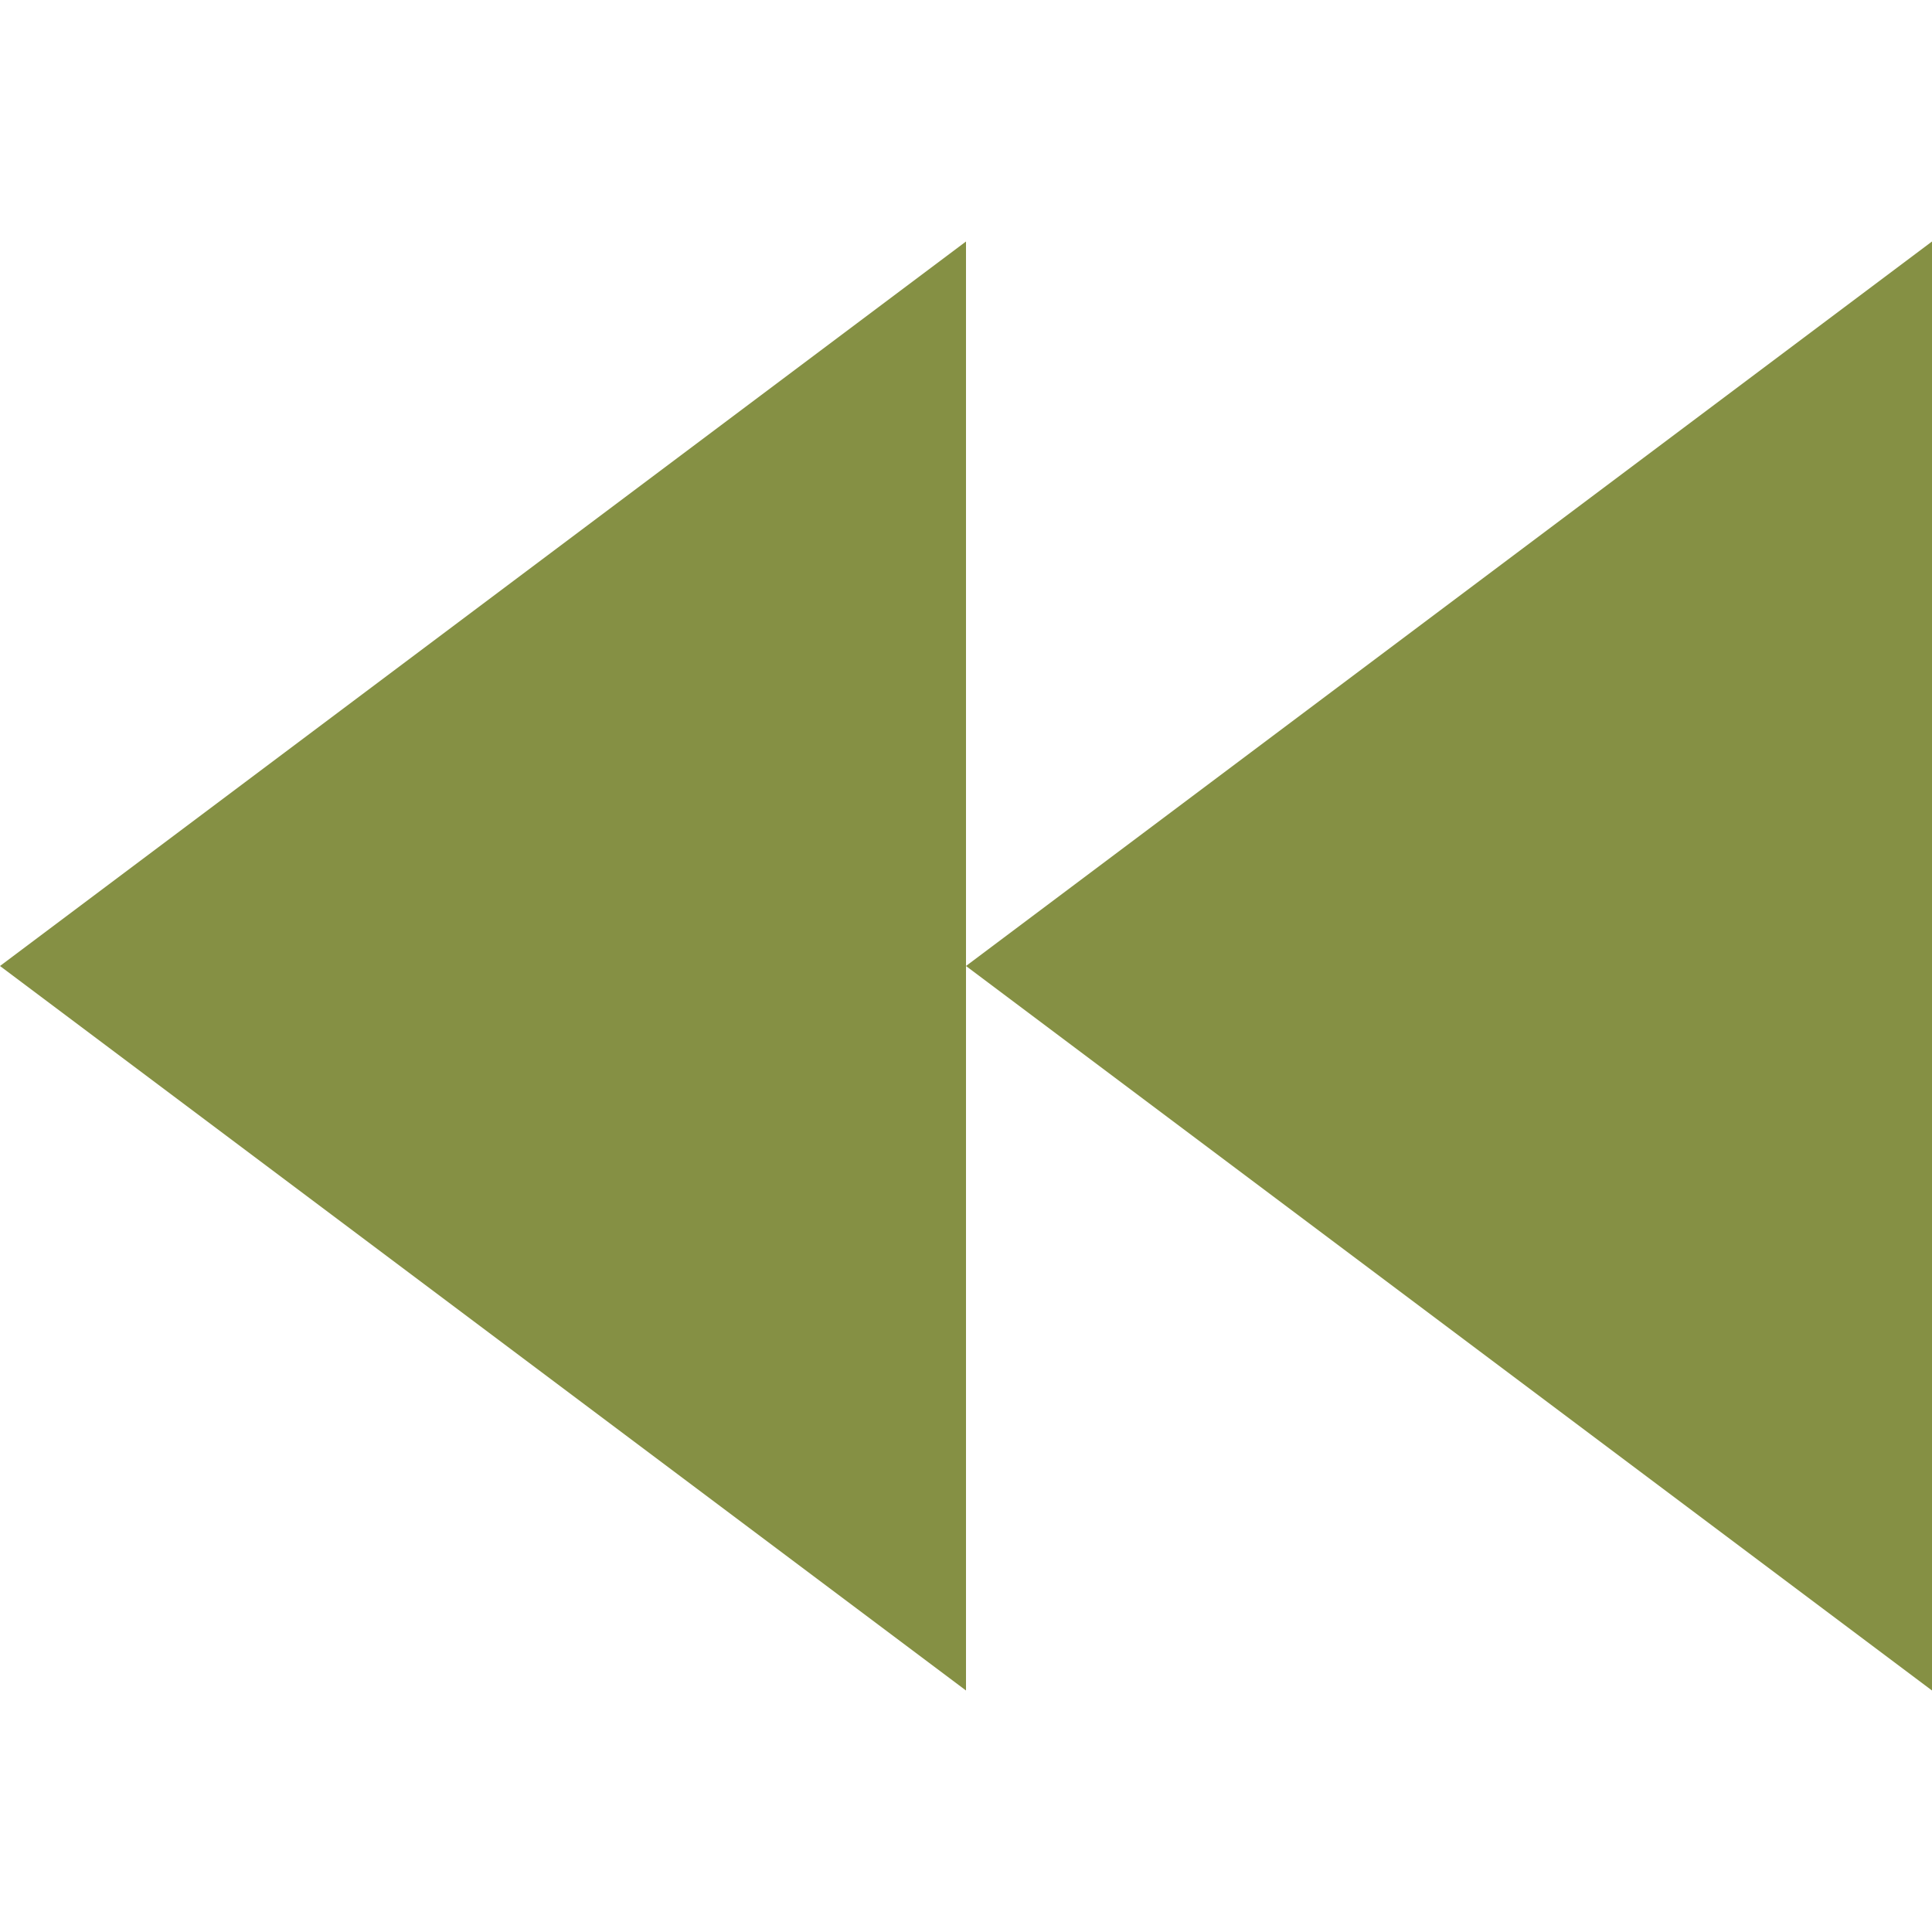
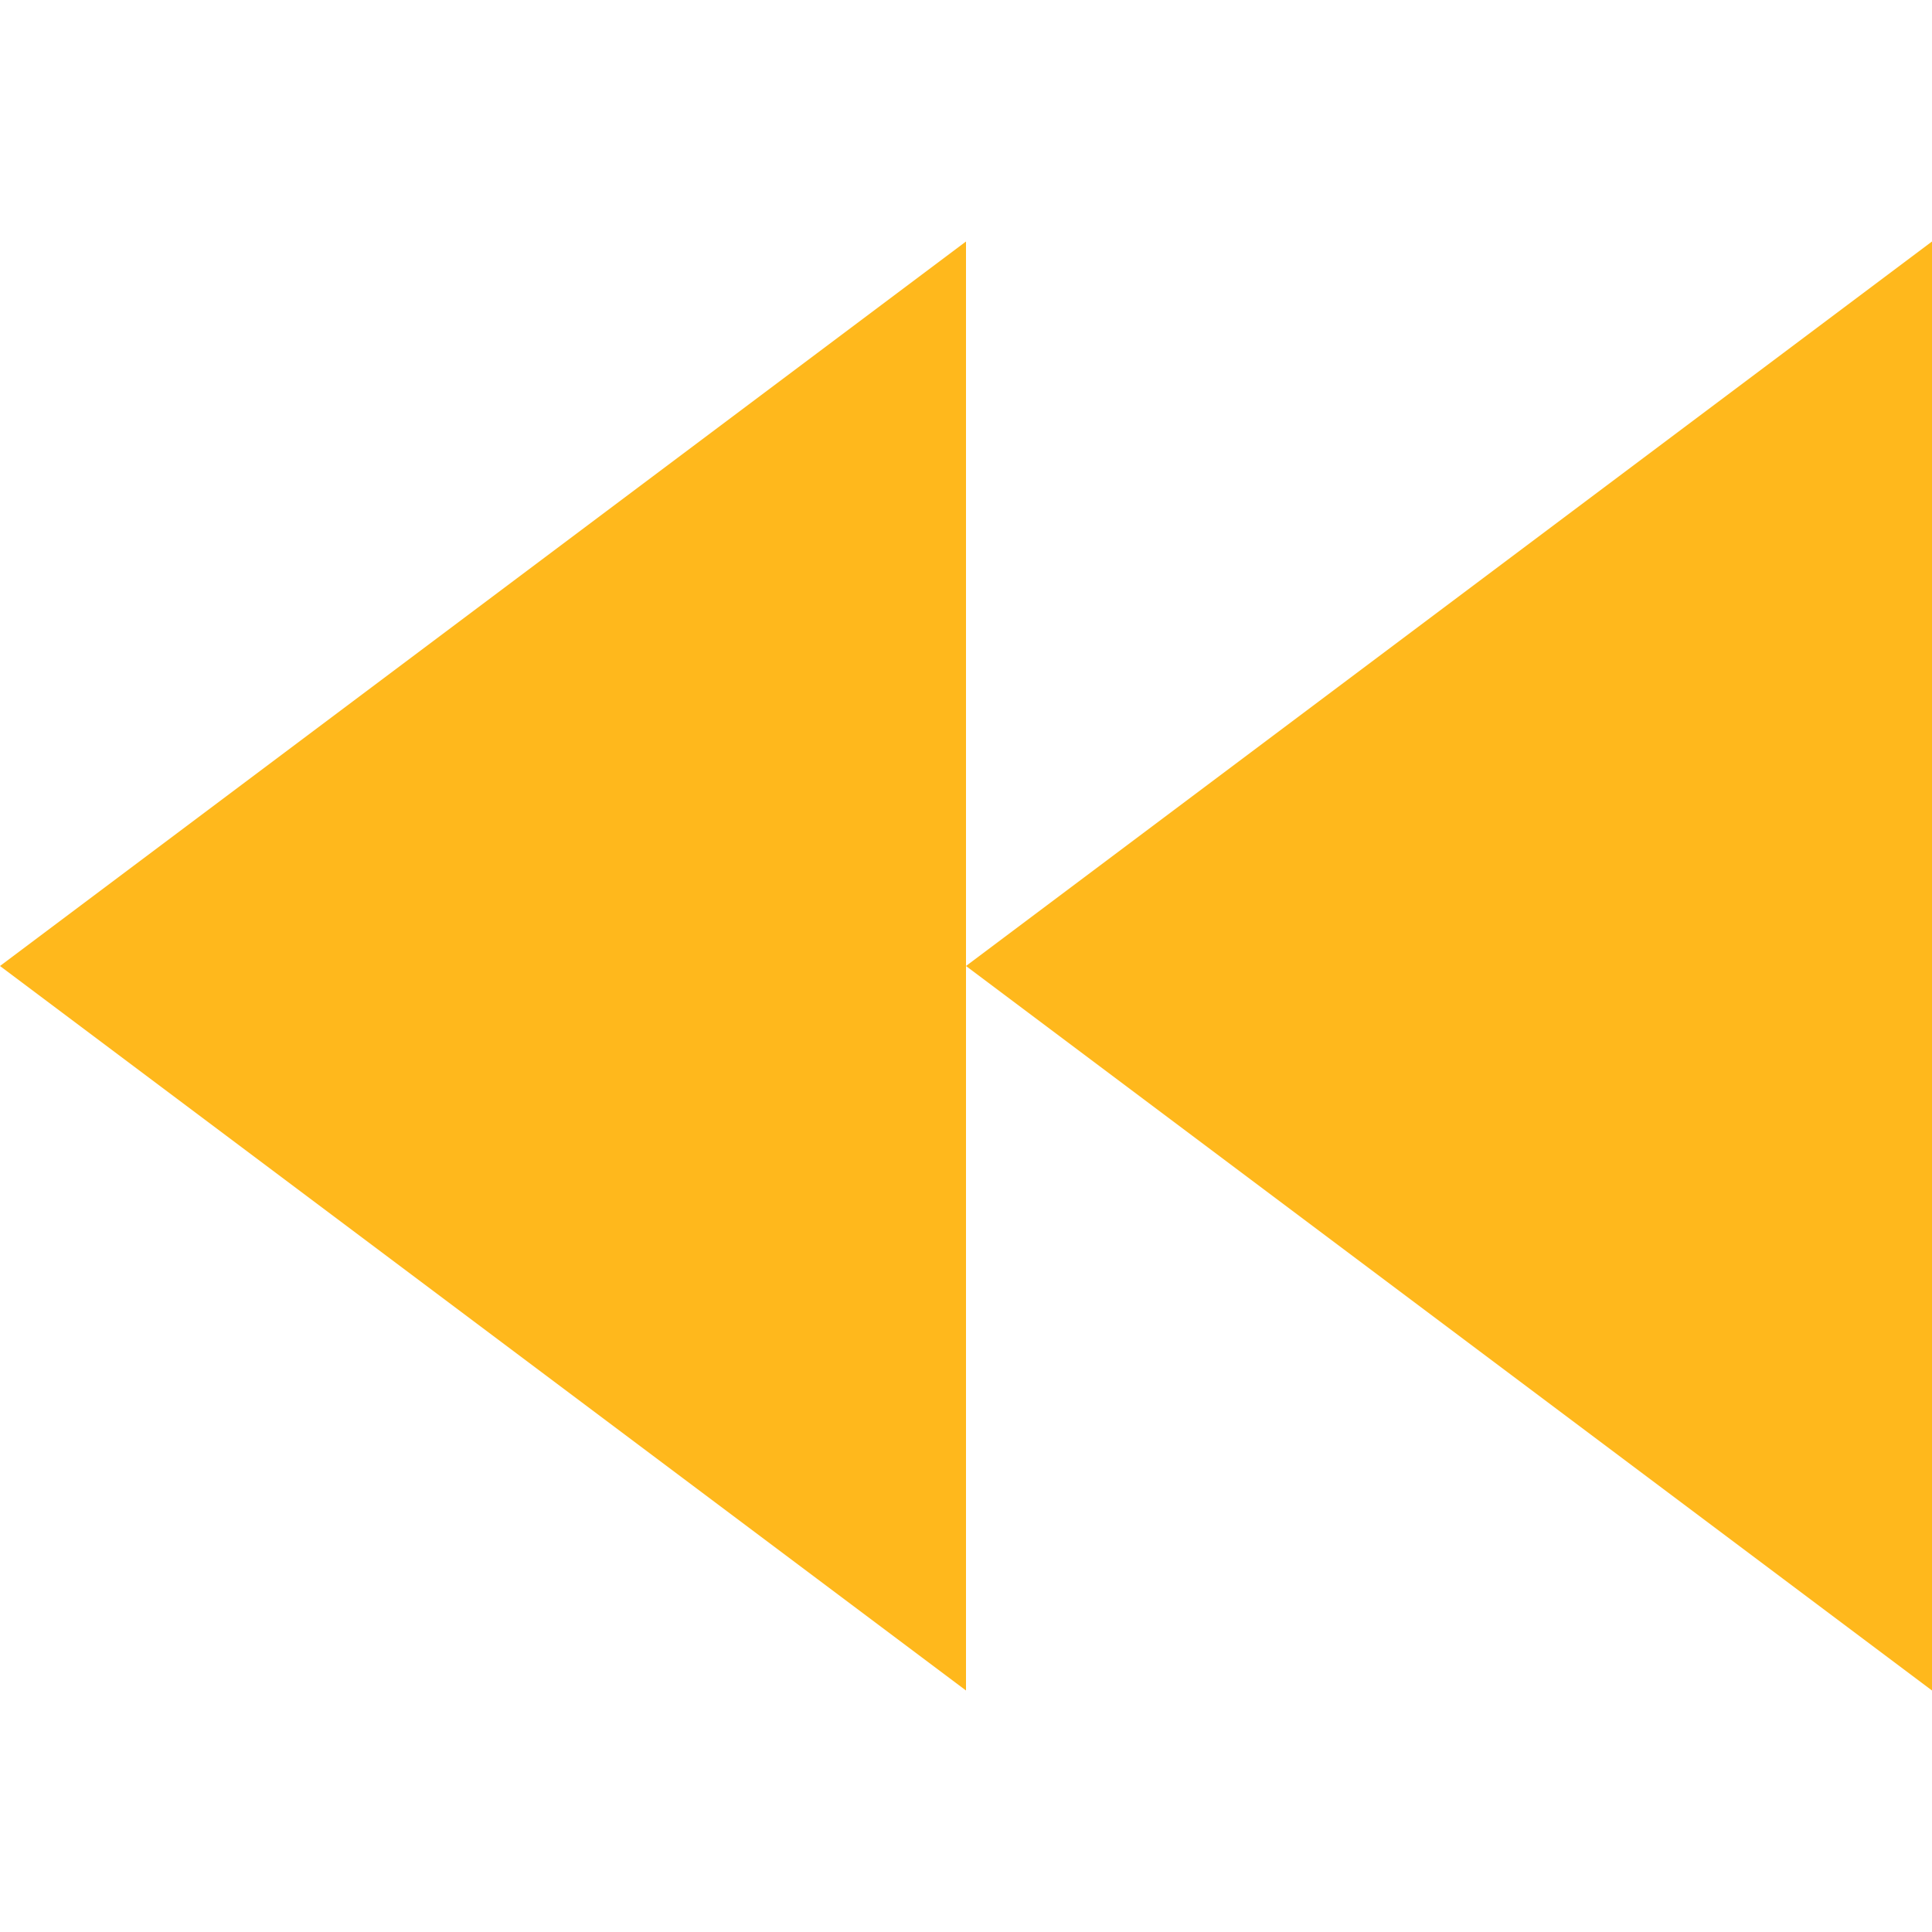
<svg xmlns="http://www.w3.org/2000/svg" width="8" height="8" viewBox="0 0 8 8">
-   <path d="M4 0l-4 3 4 3v-6zm0 3l4 3v-6l-4 3z" transform="translate(0 1)" style="fill:#859044;fill-opacity:1" />
+   <path d="M4 0l-4 3 4 3v-6zm0 3l4 3v-6l-4 3z" transform="translate(0 1)" style="fill:#FFB81C;fill-opacity:1" />
</svg>
